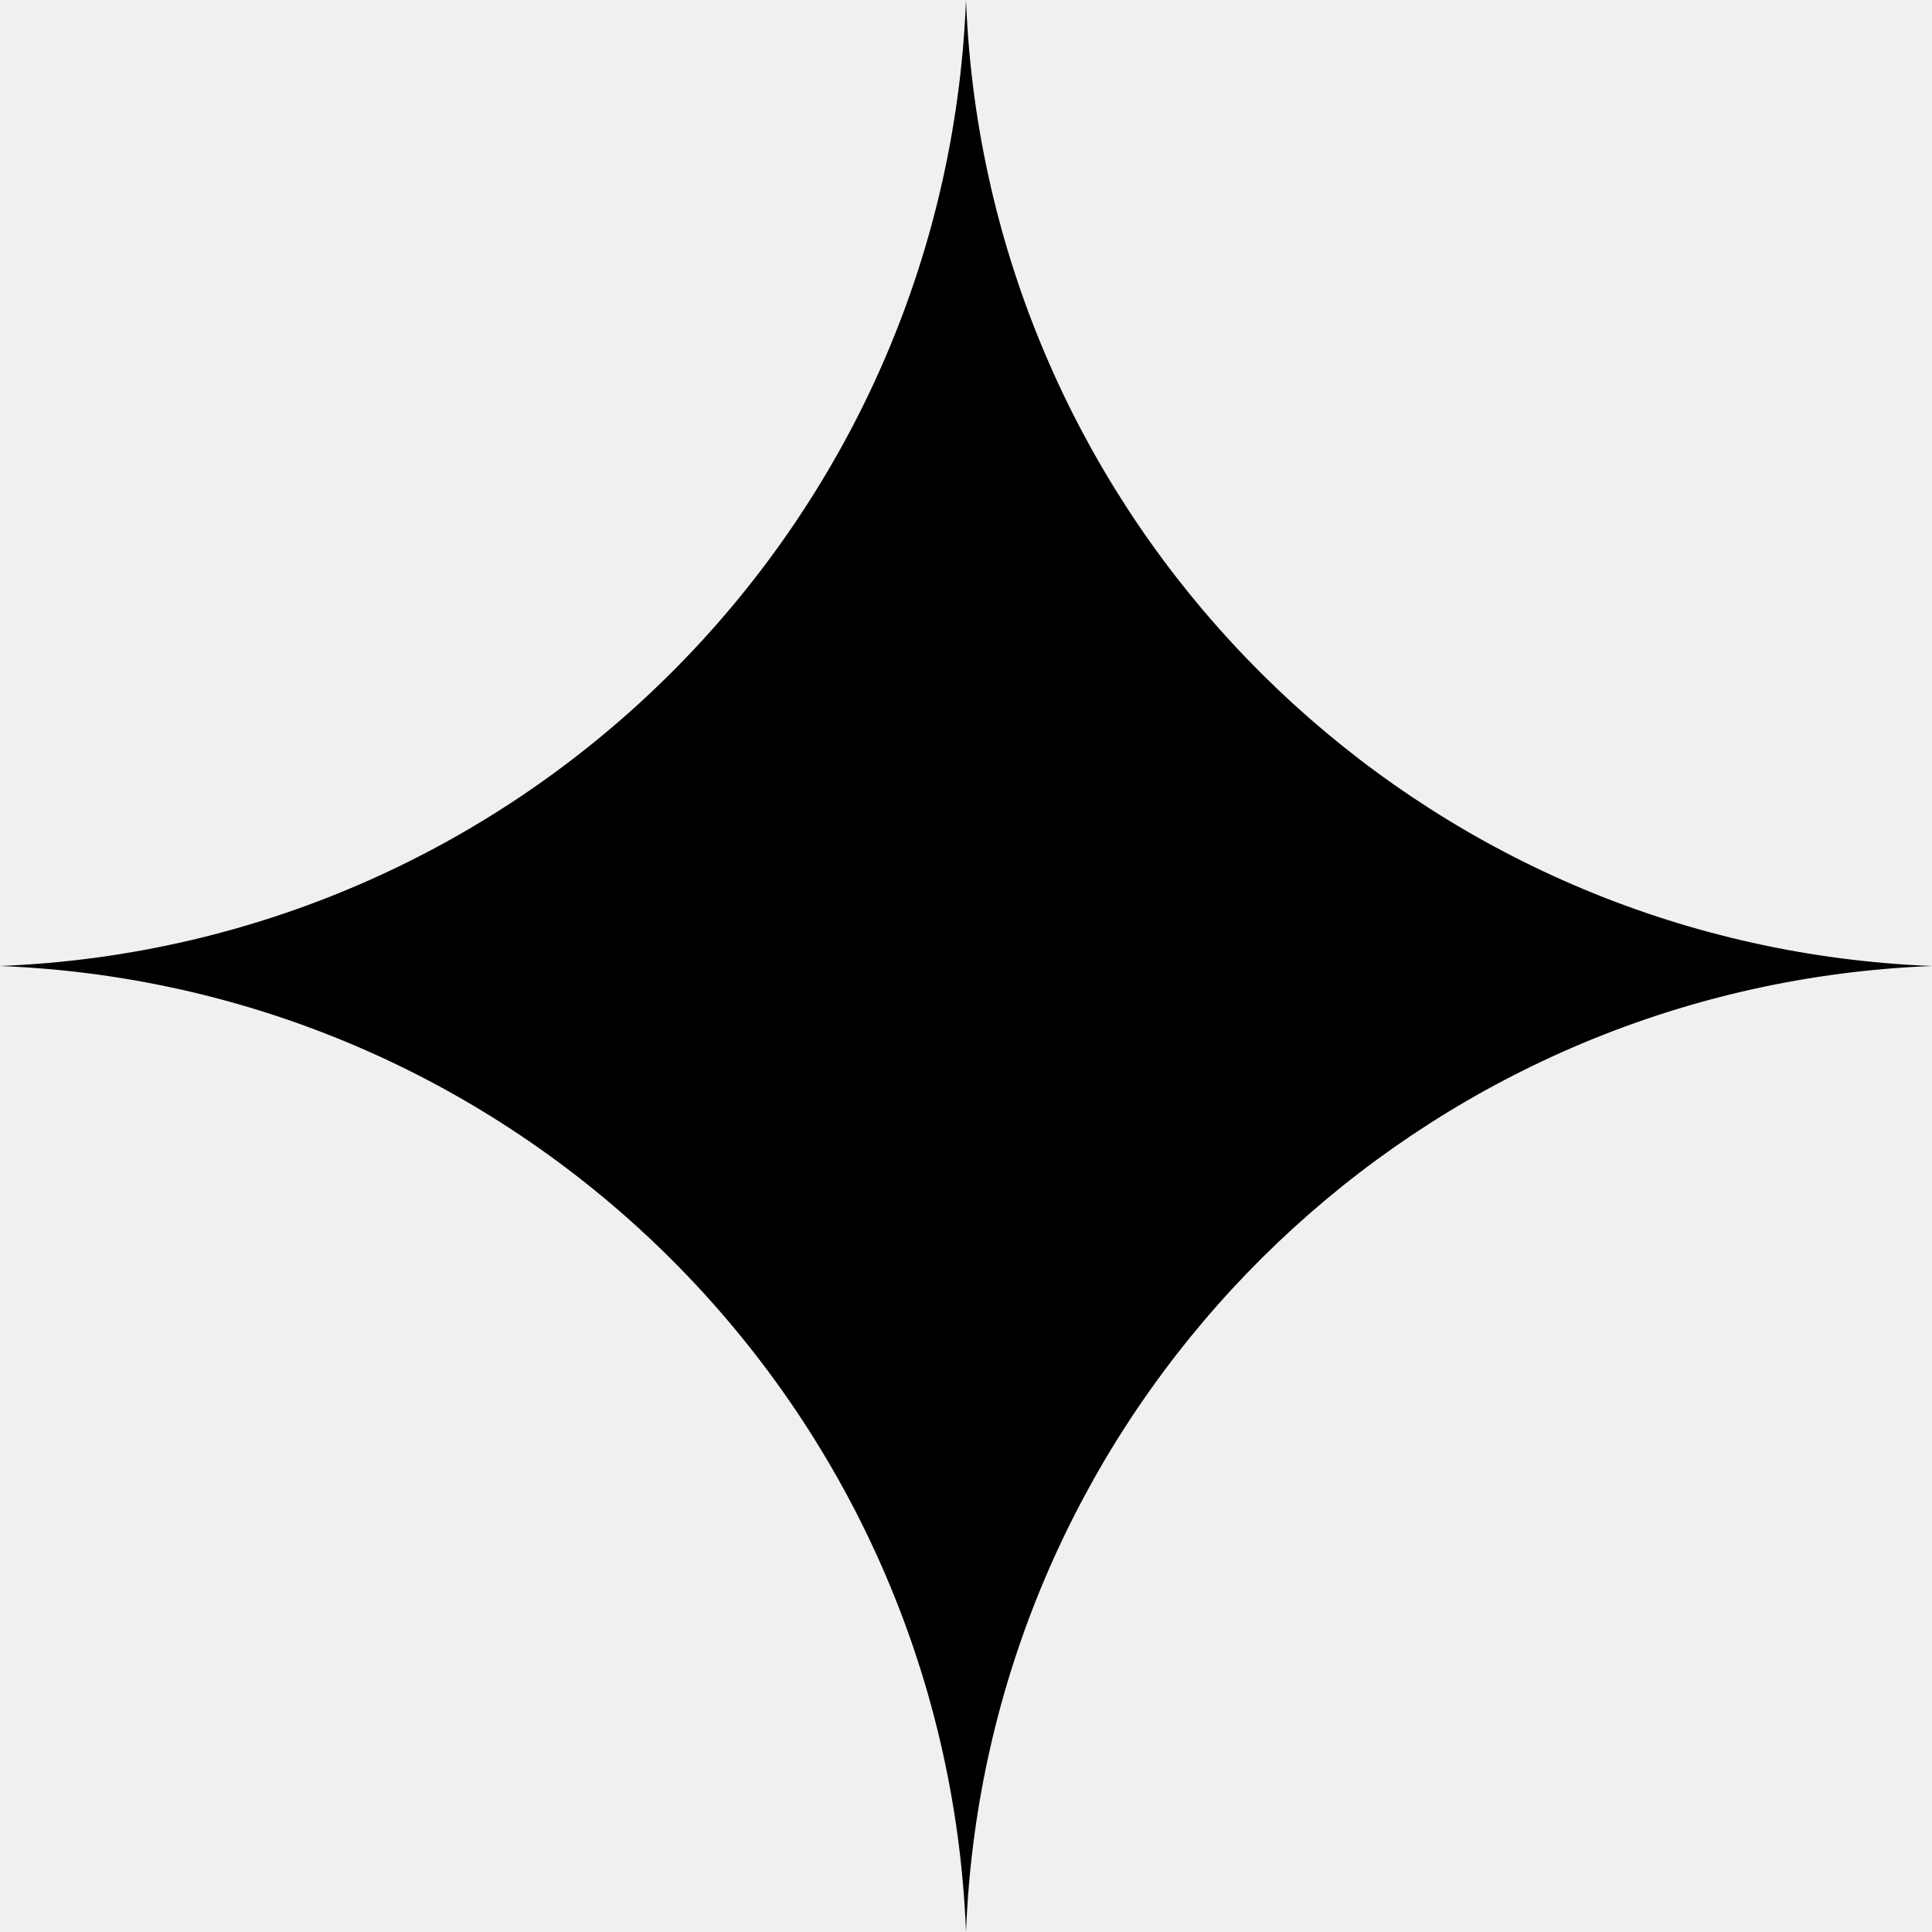
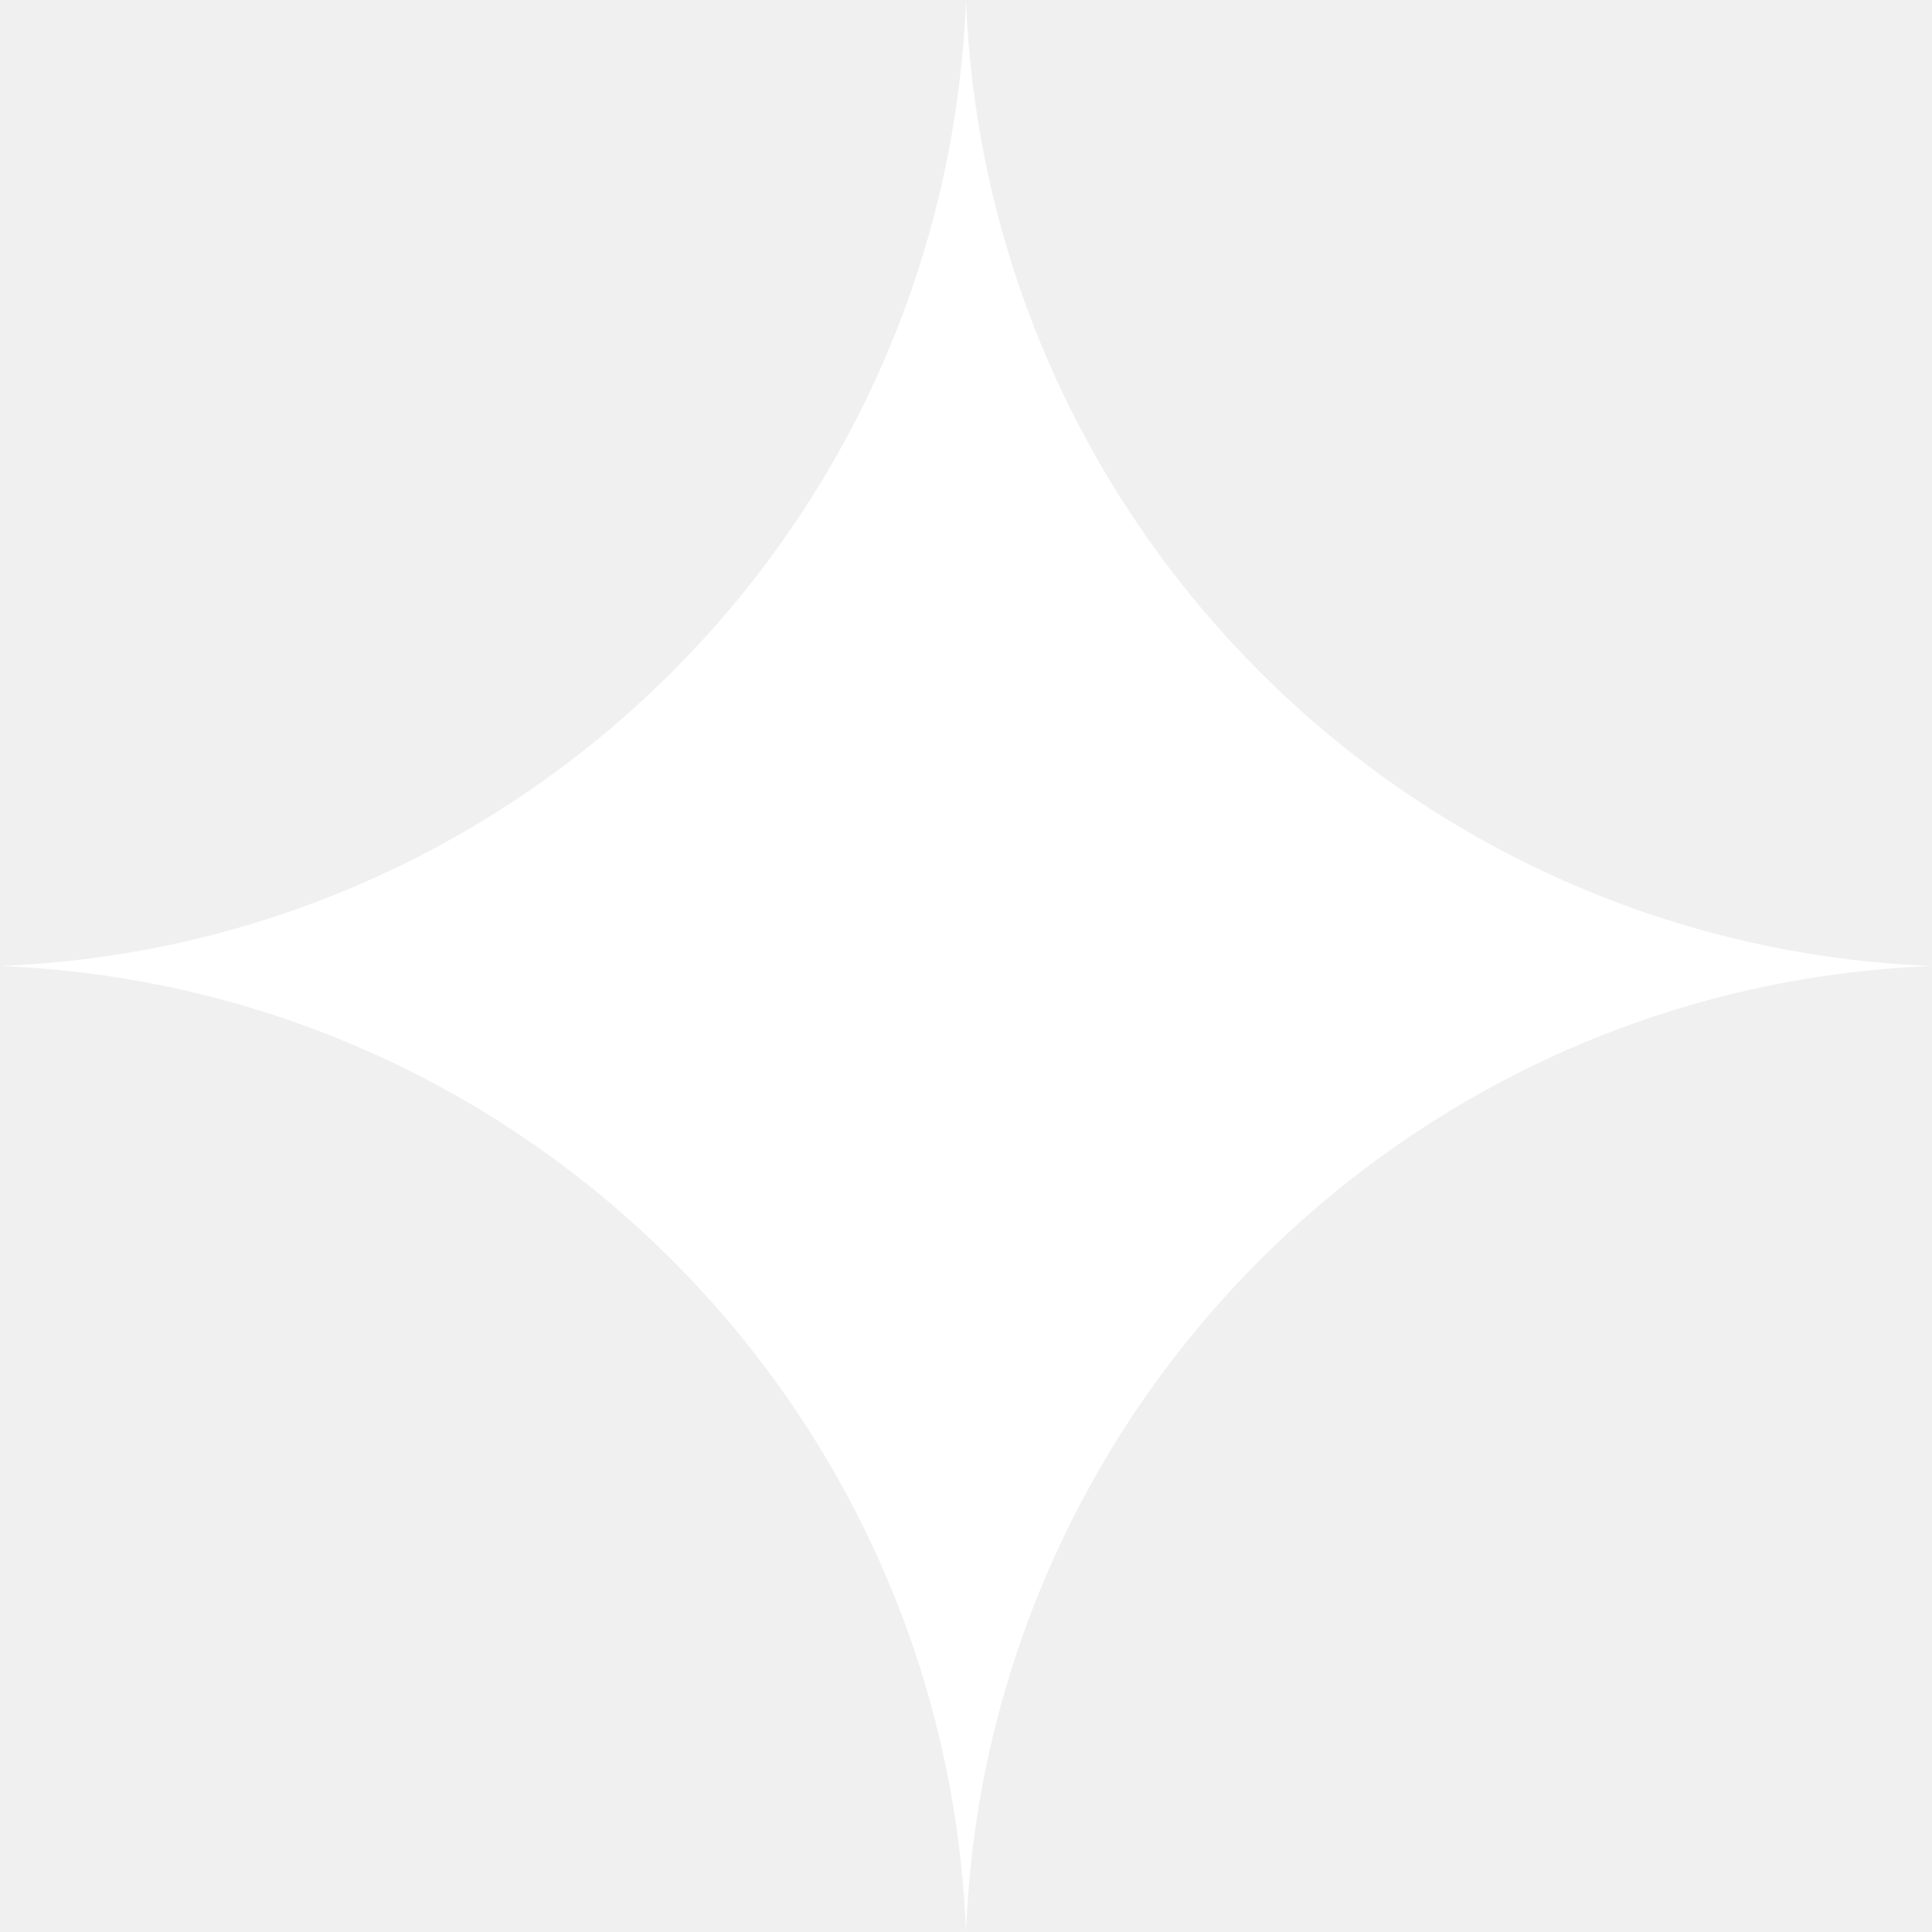
<svg xmlns="http://www.w3.org/2000/svg" viewBox="0,0,256,256" width="24px" height="24px" fill-rule="nonzero">
  <g fill-opacity="0" fill="#dddddd" fill-rule="nonzero" stroke="none" stroke-width="1" stroke-linecap="butt" stroke-linejoin="miter" stroke-miterlimit="10" stroke-dasharray="" stroke-dashoffset="0" font-family="none" font-weight="none" font-size="none" text-anchor="none" style="mix-blend-mode: normal">
    <path d="M0,256v-256h256v256z" id="bgRectangle" />
  </g>
-   <g fill="#000000" fill-rule="nonzero" stroke="none" stroke-width="1" stroke-linecap="butt" stroke-linejoin="miter" stroke-miterlimit="10" stroke-dasharray="" stroke-dashoffset="0" font-family="none" font-weight="none" font-size="none" text-anchor="none" style="mix-blend-mode: normal">
+   <g fill="#fff" fill-rule="nonzero" stroke="none" stroke-width="1" stroke-linecap="butt" stroke-linejoin="miter" stroke-miterlimit="10" stroke-dasharray="" stroke-dashoffset="0" font-family="none" font-weight="none" font-size="none" text-anchor="none" style="mix-blend-mode: normal">
    <g transform="scale(10.66667,10.66667)">
      <path d="M12,0c-0.257,6.518 -5.482,11.743 -12,12c6.518,0.257 11.743,5.482 12,12c0.016,-0.407 0.051,-0.811 0.105,-1.207c0.81,-5.946 5.784,-10.552 11.895,-10.793c-6.111,-0.241 -11.085,-4.847 -11.895,-10.793c-0.054,-0.396 -0.089,-0.8 -0.105,-1.207z" />
    </g>
  </g>
</svg>
